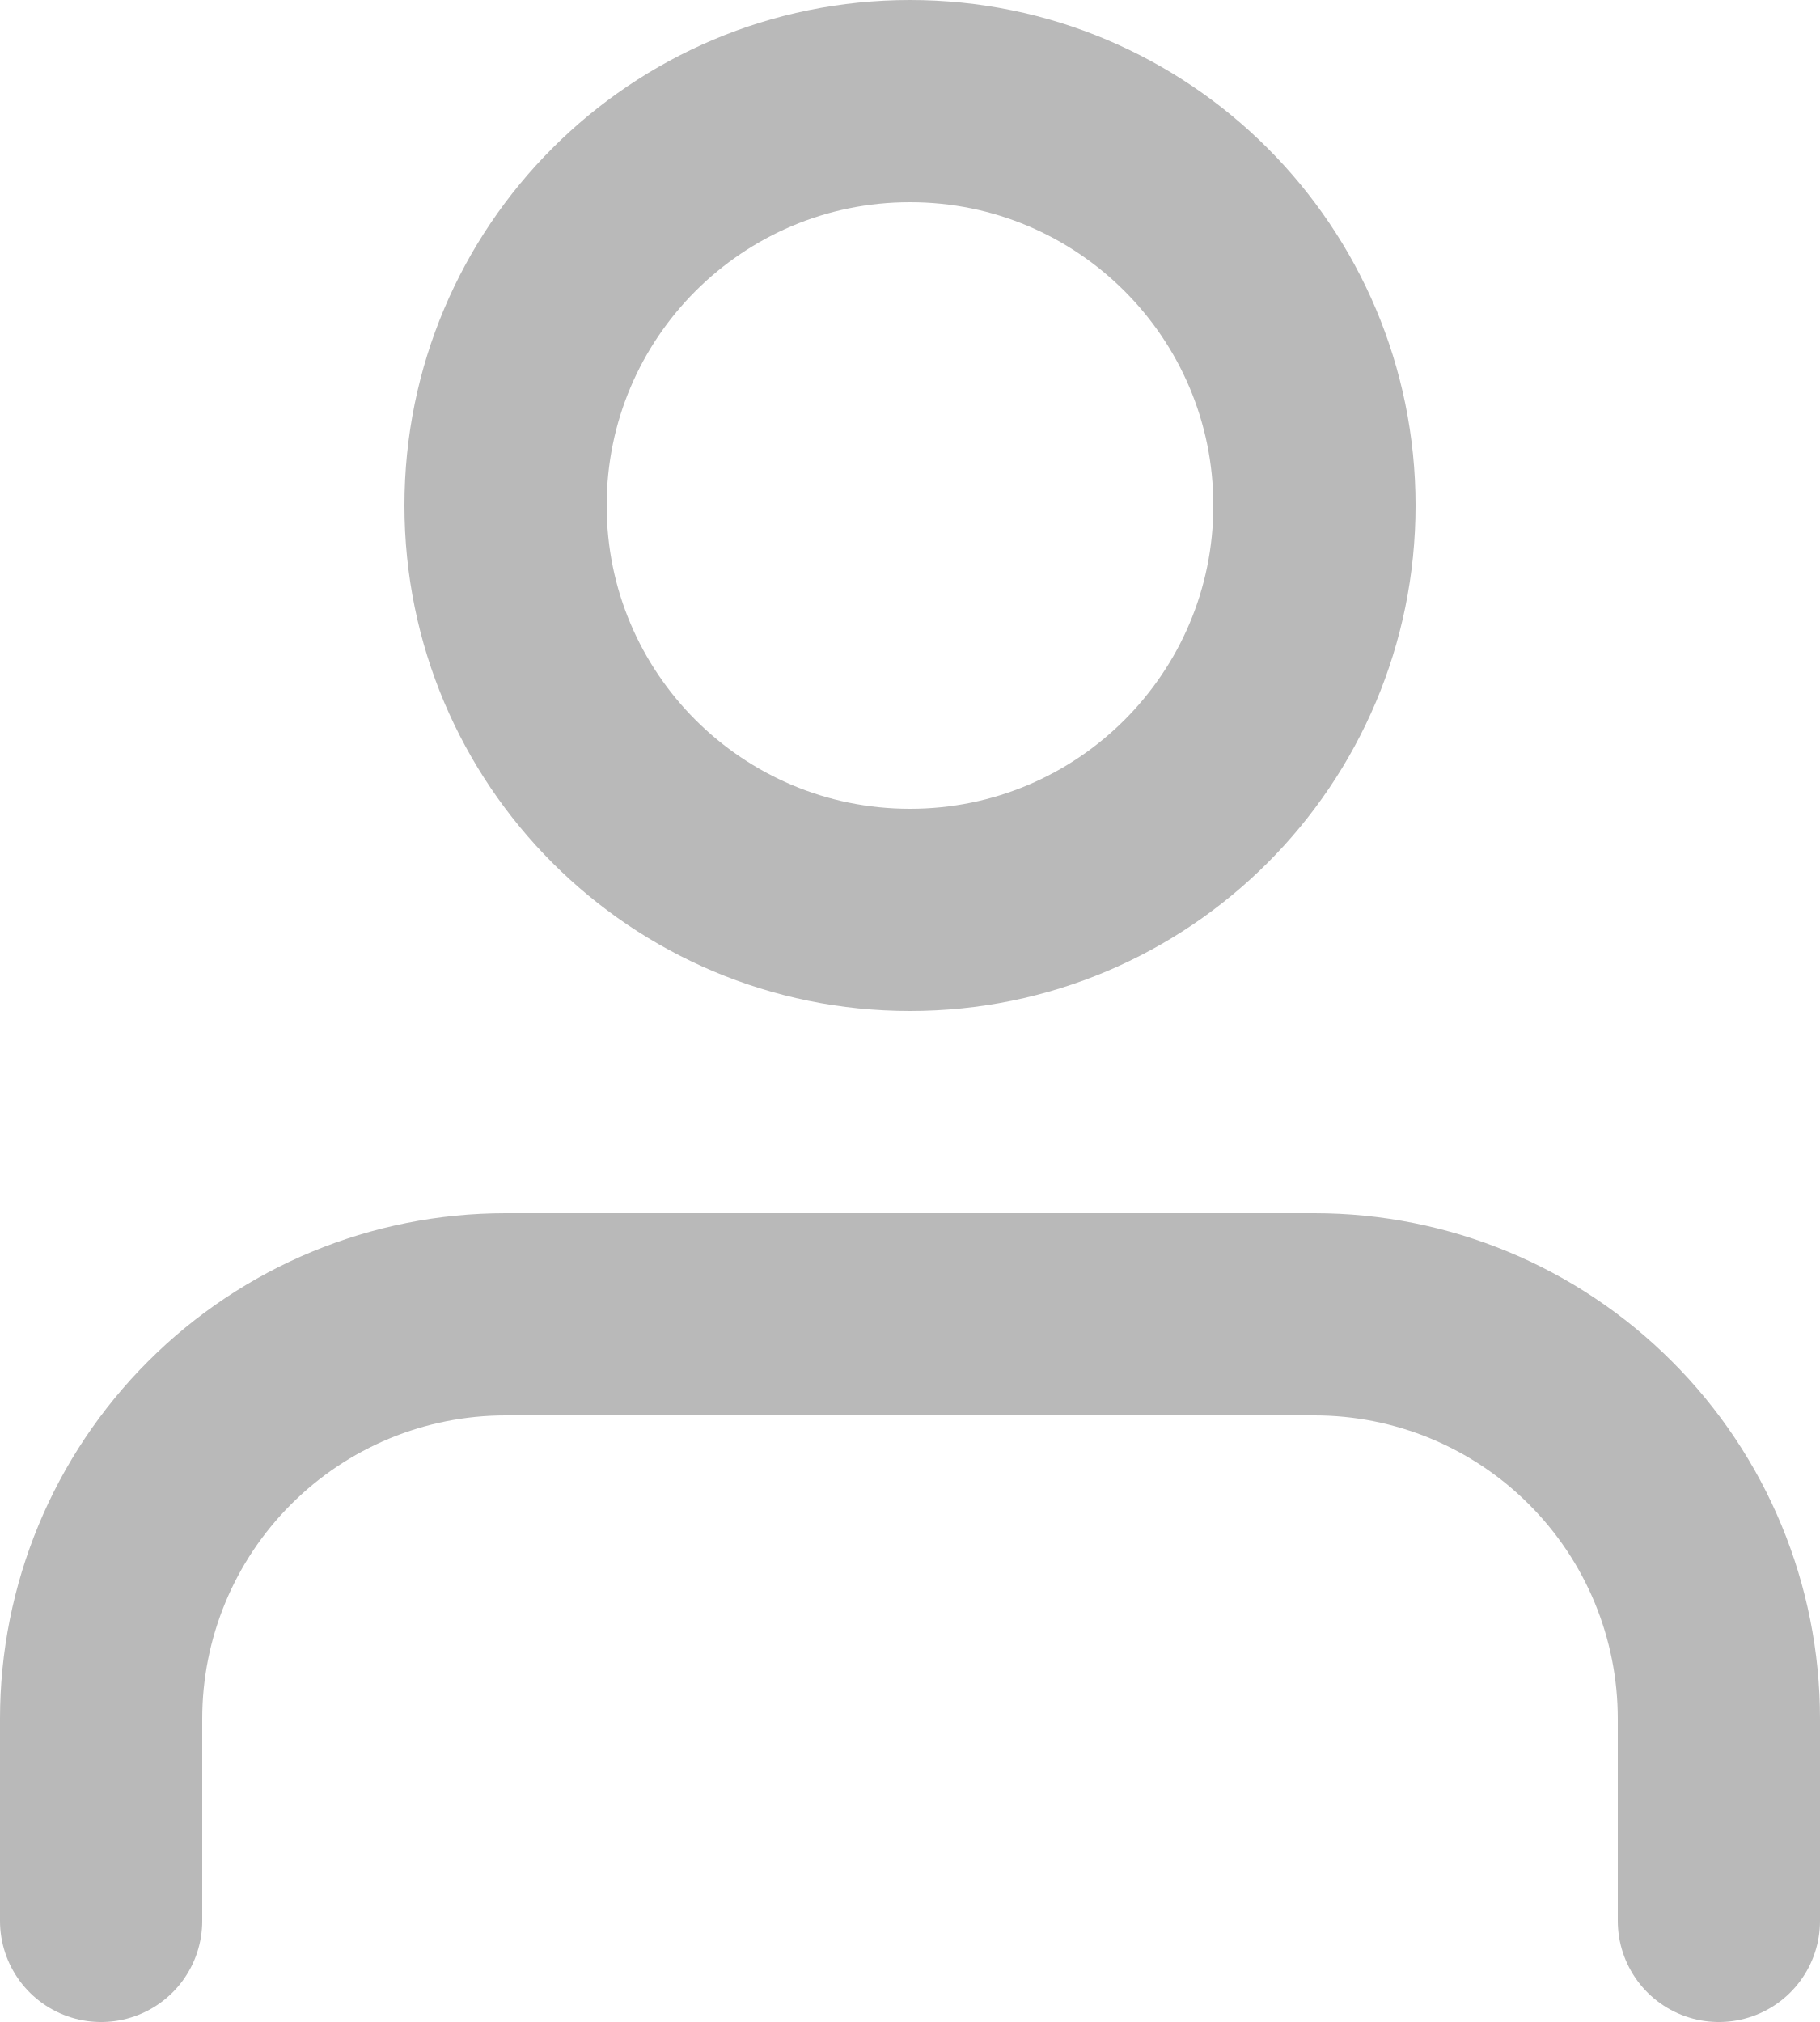
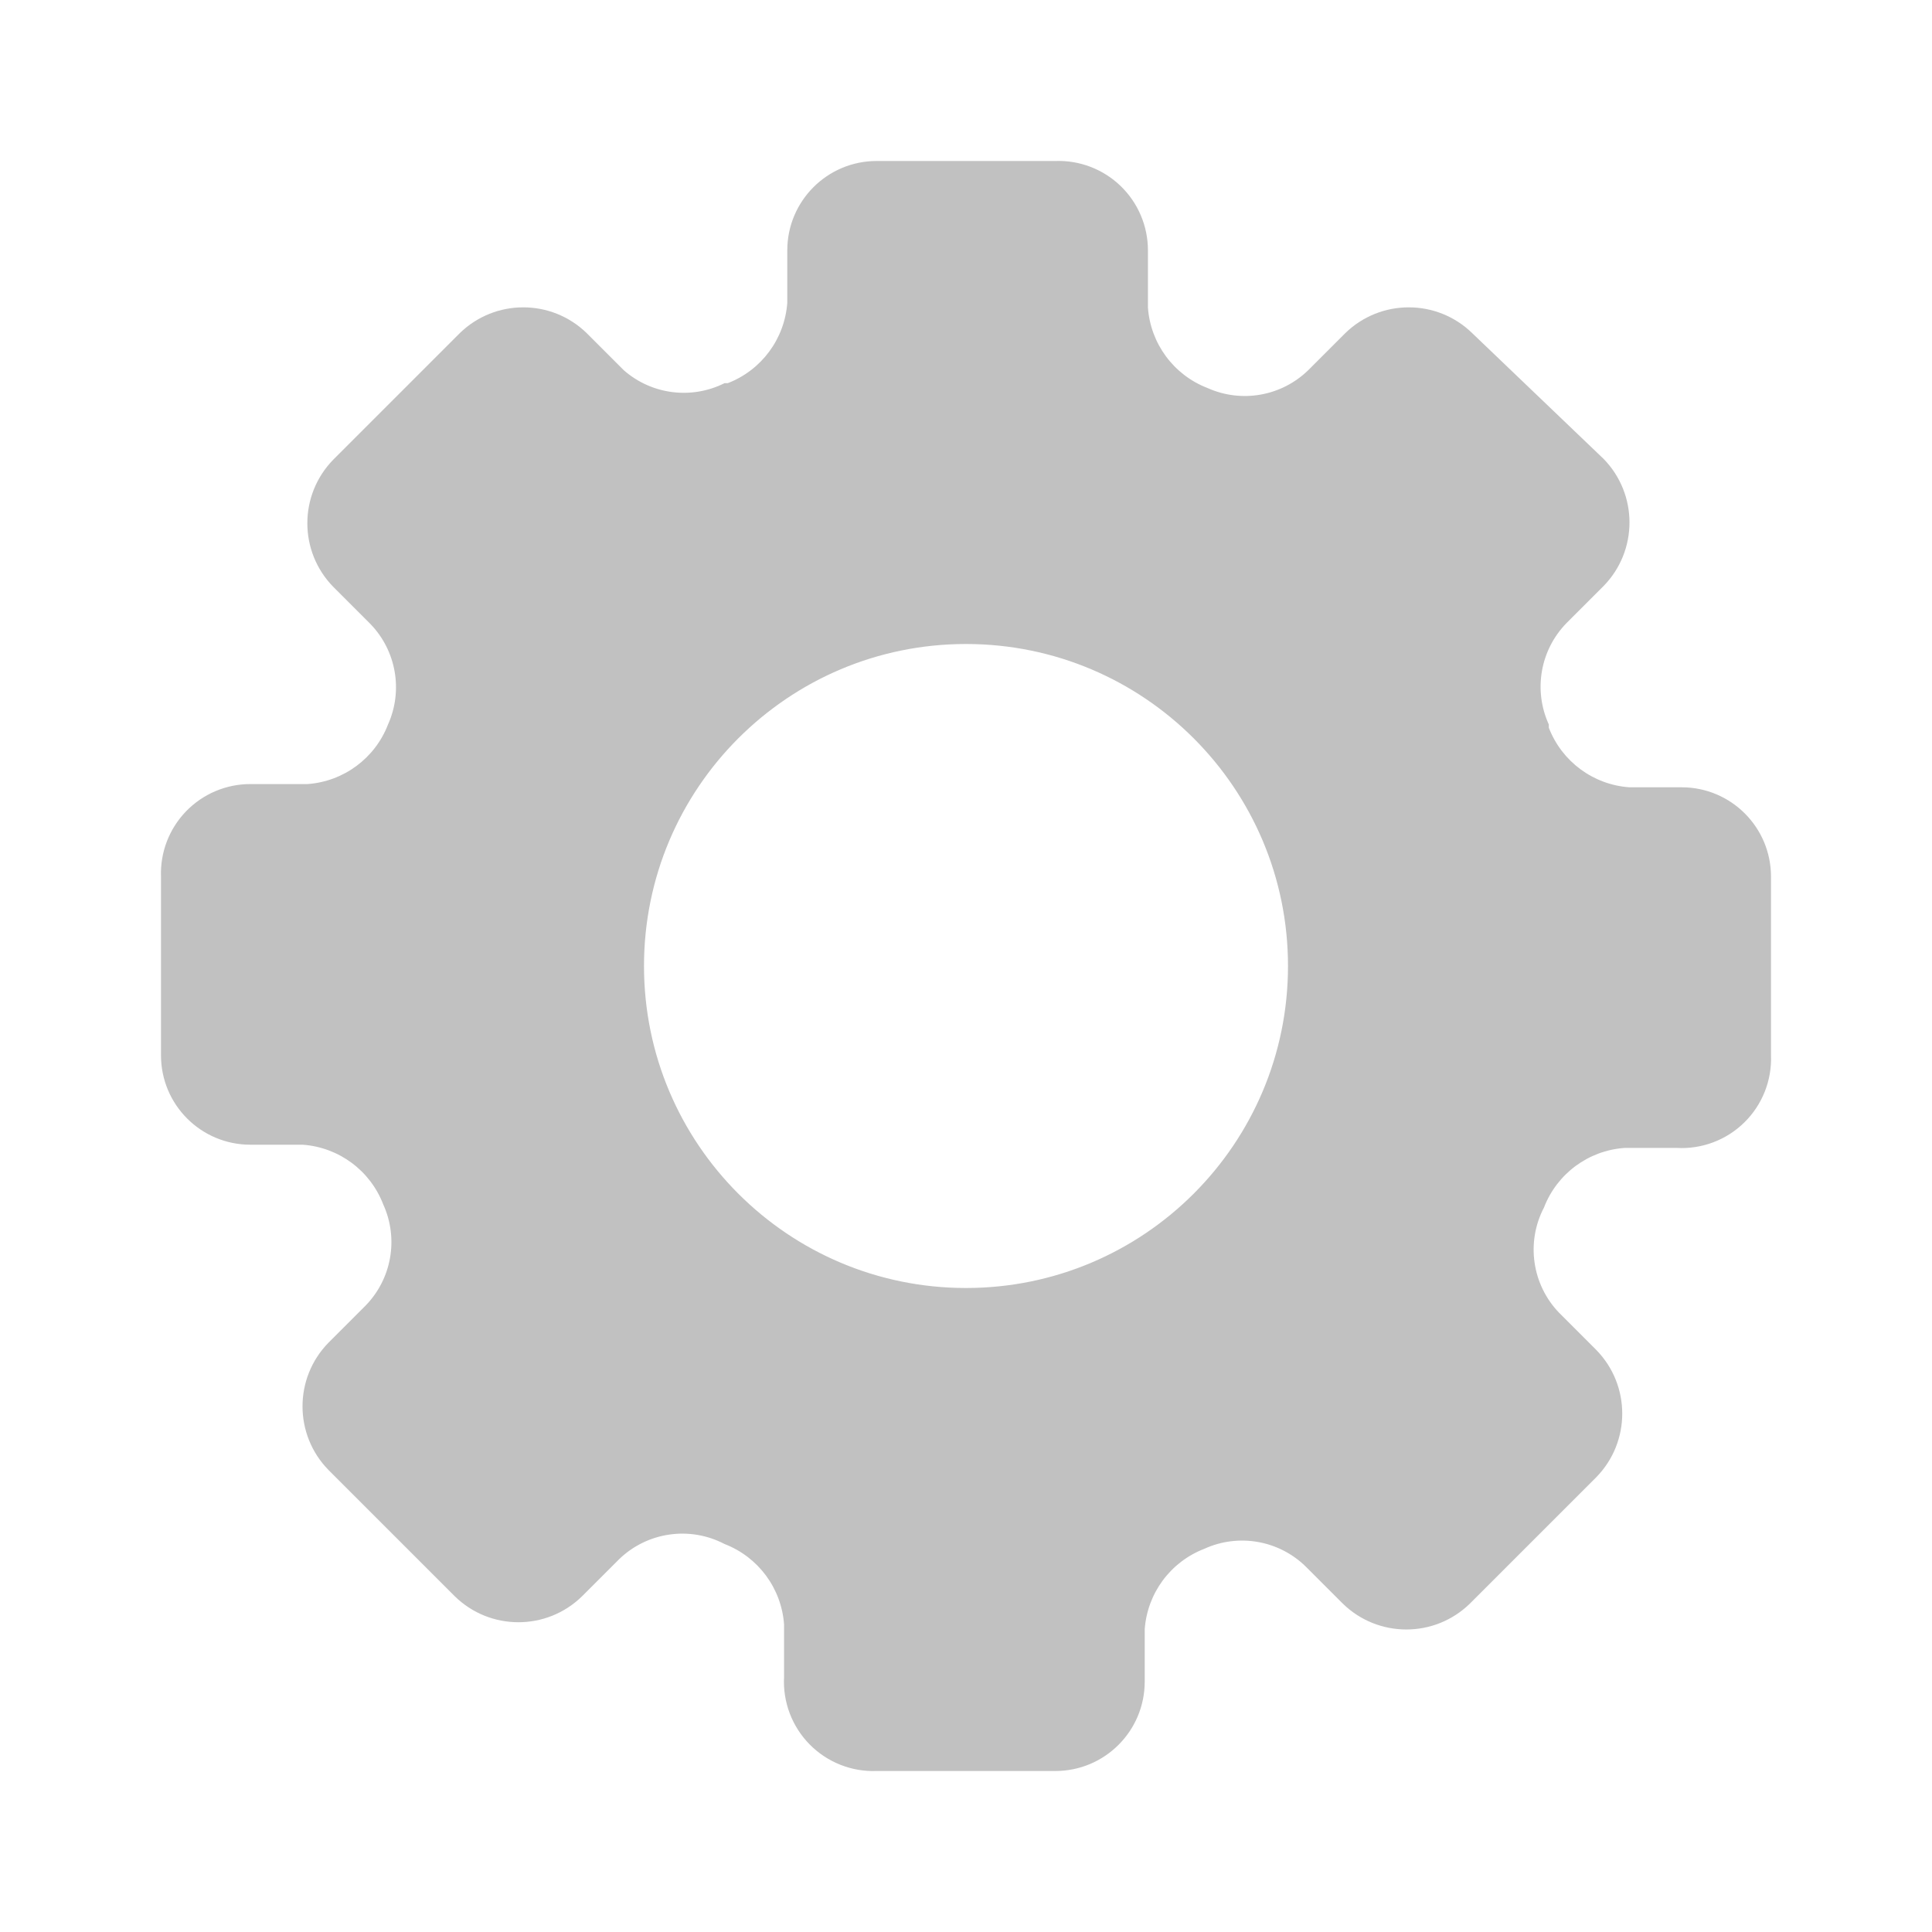
- <svg xmlns="http://www.w3.org/2000/svg" width="18" height="20" viewBox="0 0 18 20" fill="none">
-   <path d="M17 19V17C17 15.939 16.579 14.922 15.828 14.172C15.078 13.421 14.061 13 13 13H5C3.939 13 2.922 13.421 2.172 14.172C1.421 14.922 1 15.939 1 17V19" stroke="#B9B9B9" stroke-width="2" stroke-linecap="round" stroke-linejoin="round" />
-   <path d="M9 9C11.209 9 13 7.209 13 5C13 2.791 11.209 1 9 1C6.791 1 5 2.791 5 5C5 7.209 6.791 9 9 9Z" stroke="#B9B9B9" stroke-width="2" stroke-linecap="round" stroke-linejoin="round" />
+ <svg xmlns="http://www.w3.org/2000/svg" class="icon glyph" width="24" height="24" id="settings" viewBox="0 0 24 24">
+   <path d="M20.89,9.78h-.65a1.16,1.16,0,0,1-1-.74V9a1.13,1.13,0,0,1,.22-1.26l.46-.46a1.13,1.13,0,0,0,0-1.58L18.29,4.14a1.13,1.13,0,0,0-1.58,0l-.46.46A1.13,1.13,0,0,1,15,4.82h0a1.16,1.16,0,0,1-.74-1V3.11A1.11,1.11,0,0,0,13.11,2H10.89A1.11,1.11,0,0,0,9.78,3.11v.65a1.16,1.16,0,0,1-.74,1H9A1.13,1.13,0,0,1,7.75,4.6l-.46-.46a1.13,1.13,0,0,0-1.58,0L4.14,5.71a1.13,1.13,0,0,0,0,1.58l.46.46A1.13,1.13,0,0,1,4.82,9V9a1.16,1.16,0,0,1-1,.74H3.11A1.11,1.11,0,0,0,2,10.89v2.22a1.11,1.11,0,0,0,1.11,1.11h.65a1.16,1.16,0,0,1,1,.74v0a1.13,1.13,0,0,1-.22,1.26l-.46.46a1.13,1.13,0,0,0,0,1.58l1.57,1.57a1.13,1.13,0,0,0,1.58,0l.46-.46A1.13,1.13,0,0,1,9,19.18H9a1.16,1.16,0,0,1,.74,1v.65A1.11,1.11,0,0,0,10.89,22h2.22a1.11,1.11,0,0,0,1.11-1.11v-.65a1.16,1.16,0,0,1,.74-1h0a1.13,1.13,0,0,1,1.26.22l.46.46a1.13,1.13,0,0,0,1.58,0l1.57-1.57a1.13,1.13,0,0,0,0-1.58l-.46-.46A1.13,1.13,0,0,1,19.18,15v0a1.16,1.16,0,0,1,1-.74h.65A1.11,1.11,0,0,0,22,13.11V10.89A1.11,1.11,0,0,0,20.89,9.78ZM12,16a4,4,0,1,1,4-4A4,4,0,0,1,12,16Z" style="fill: rgb(193, 193, 193);" />
</svg>
